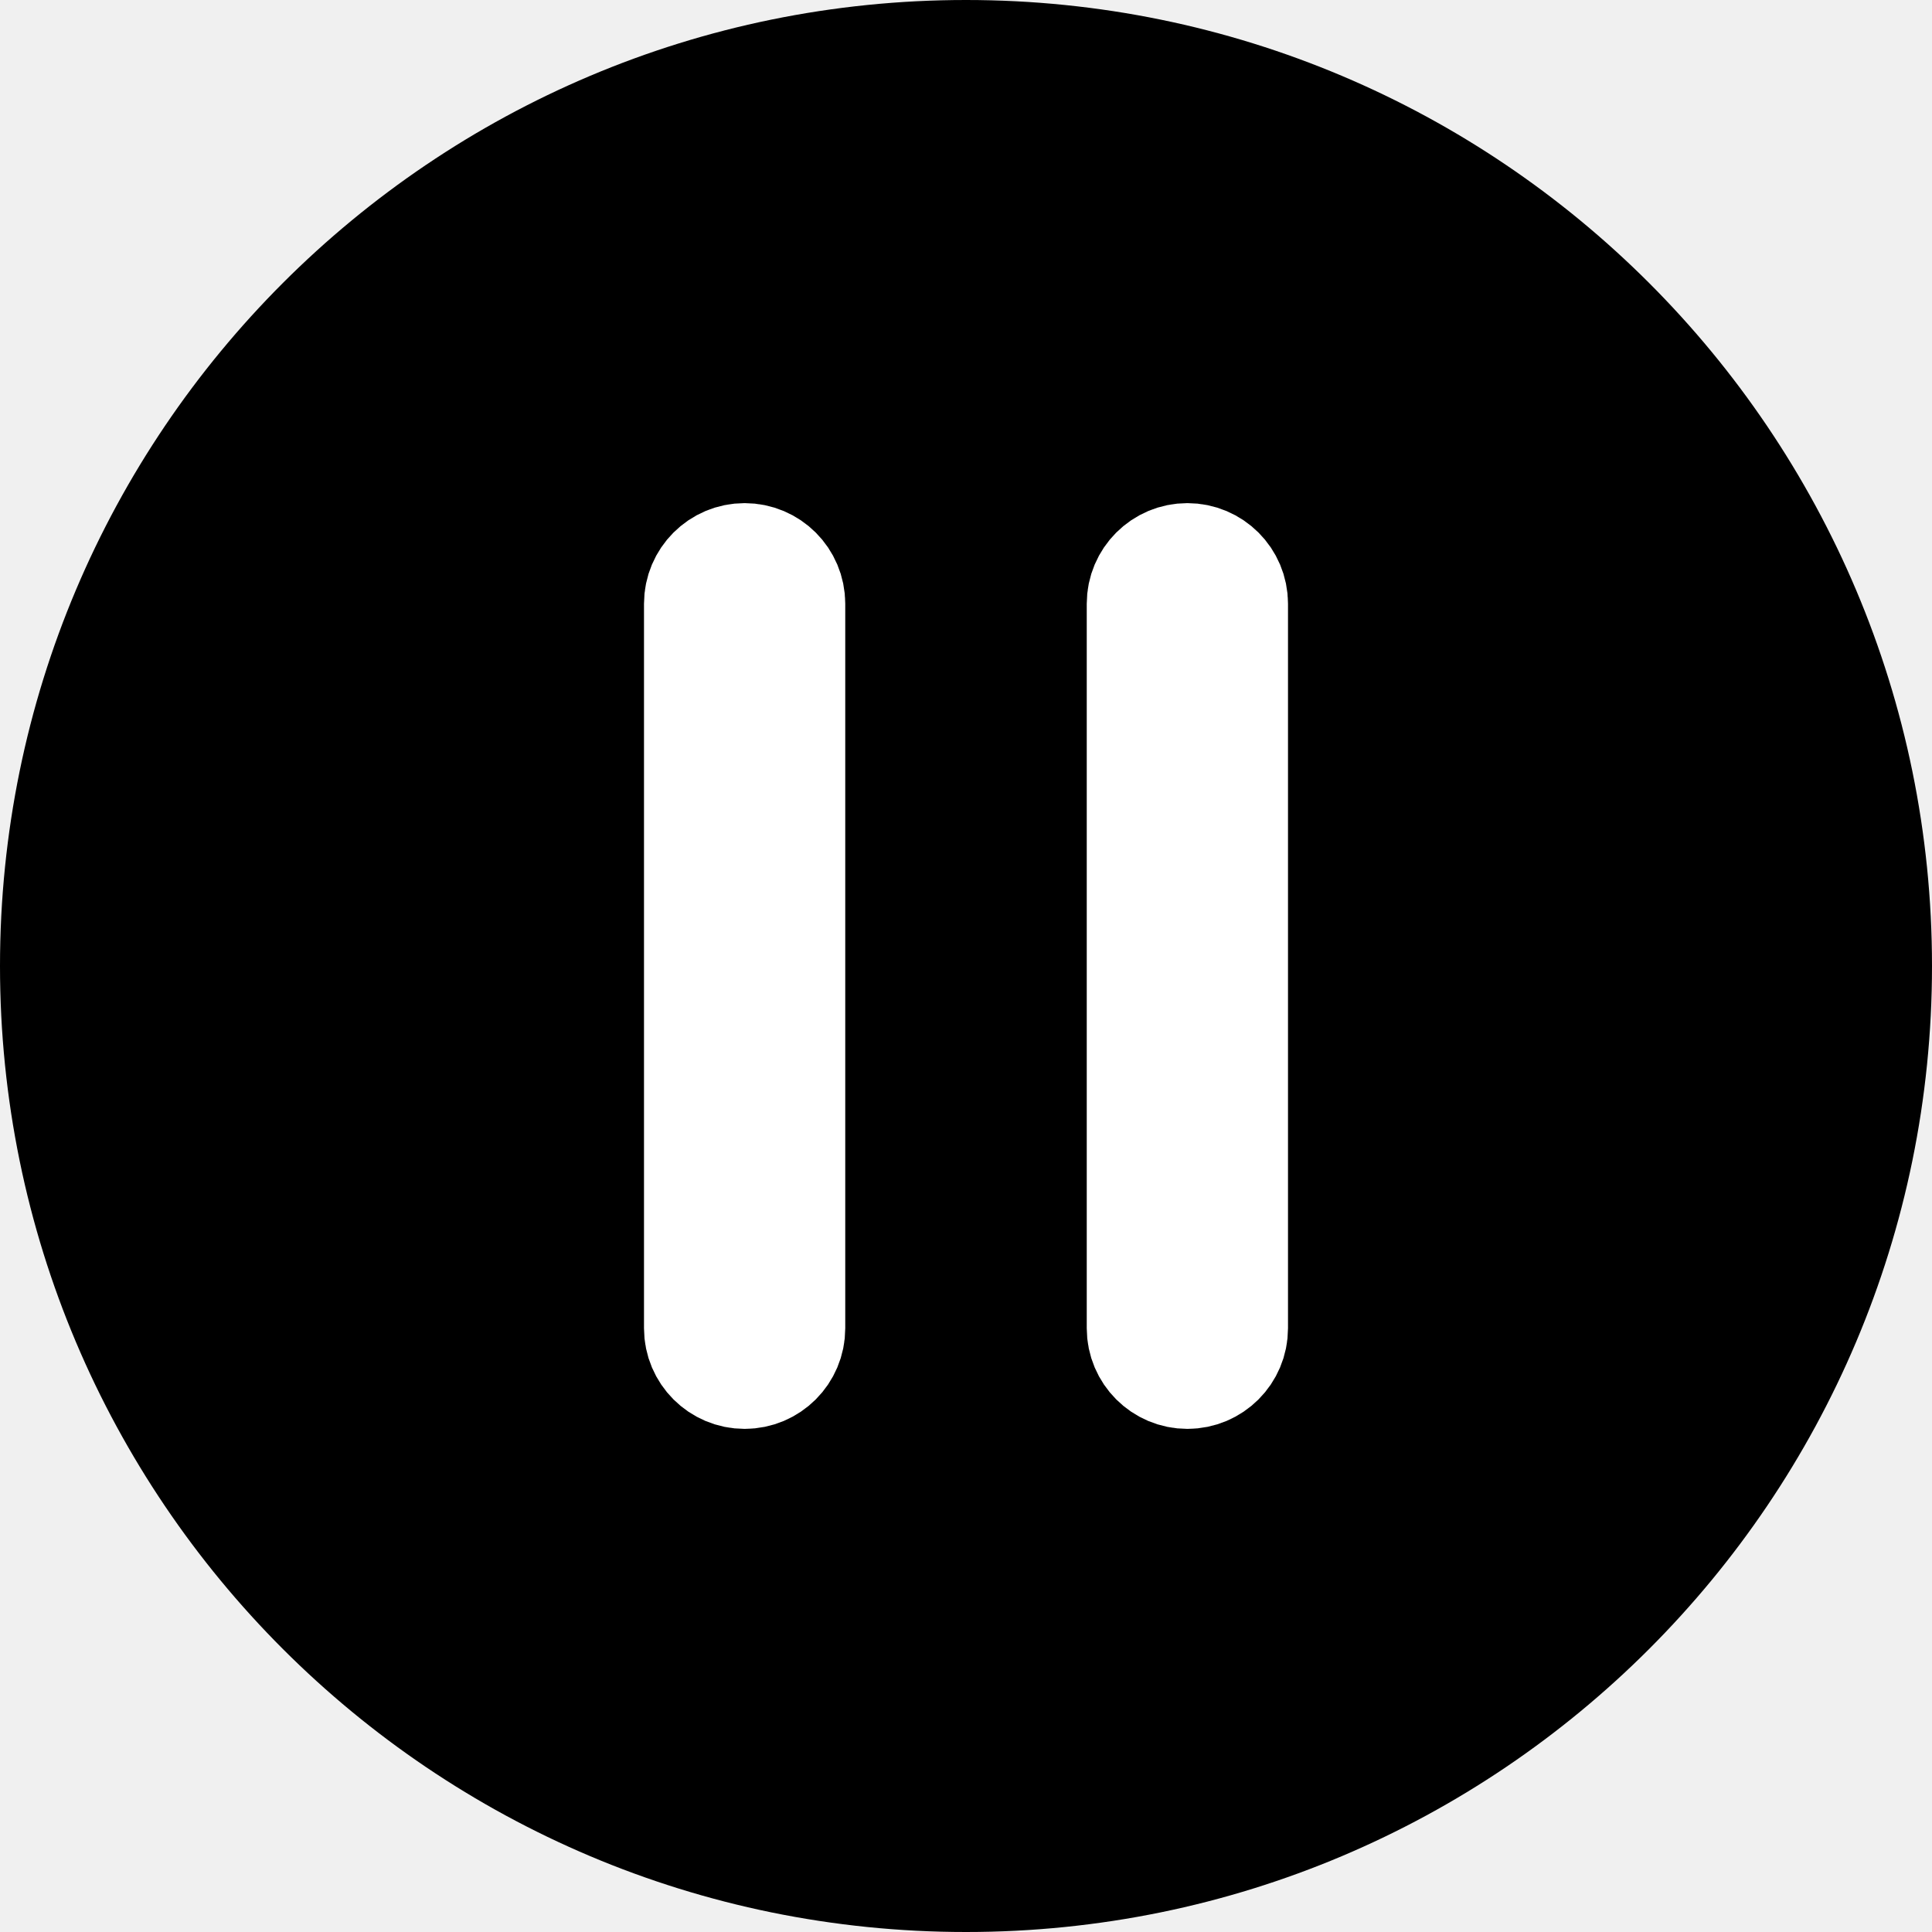
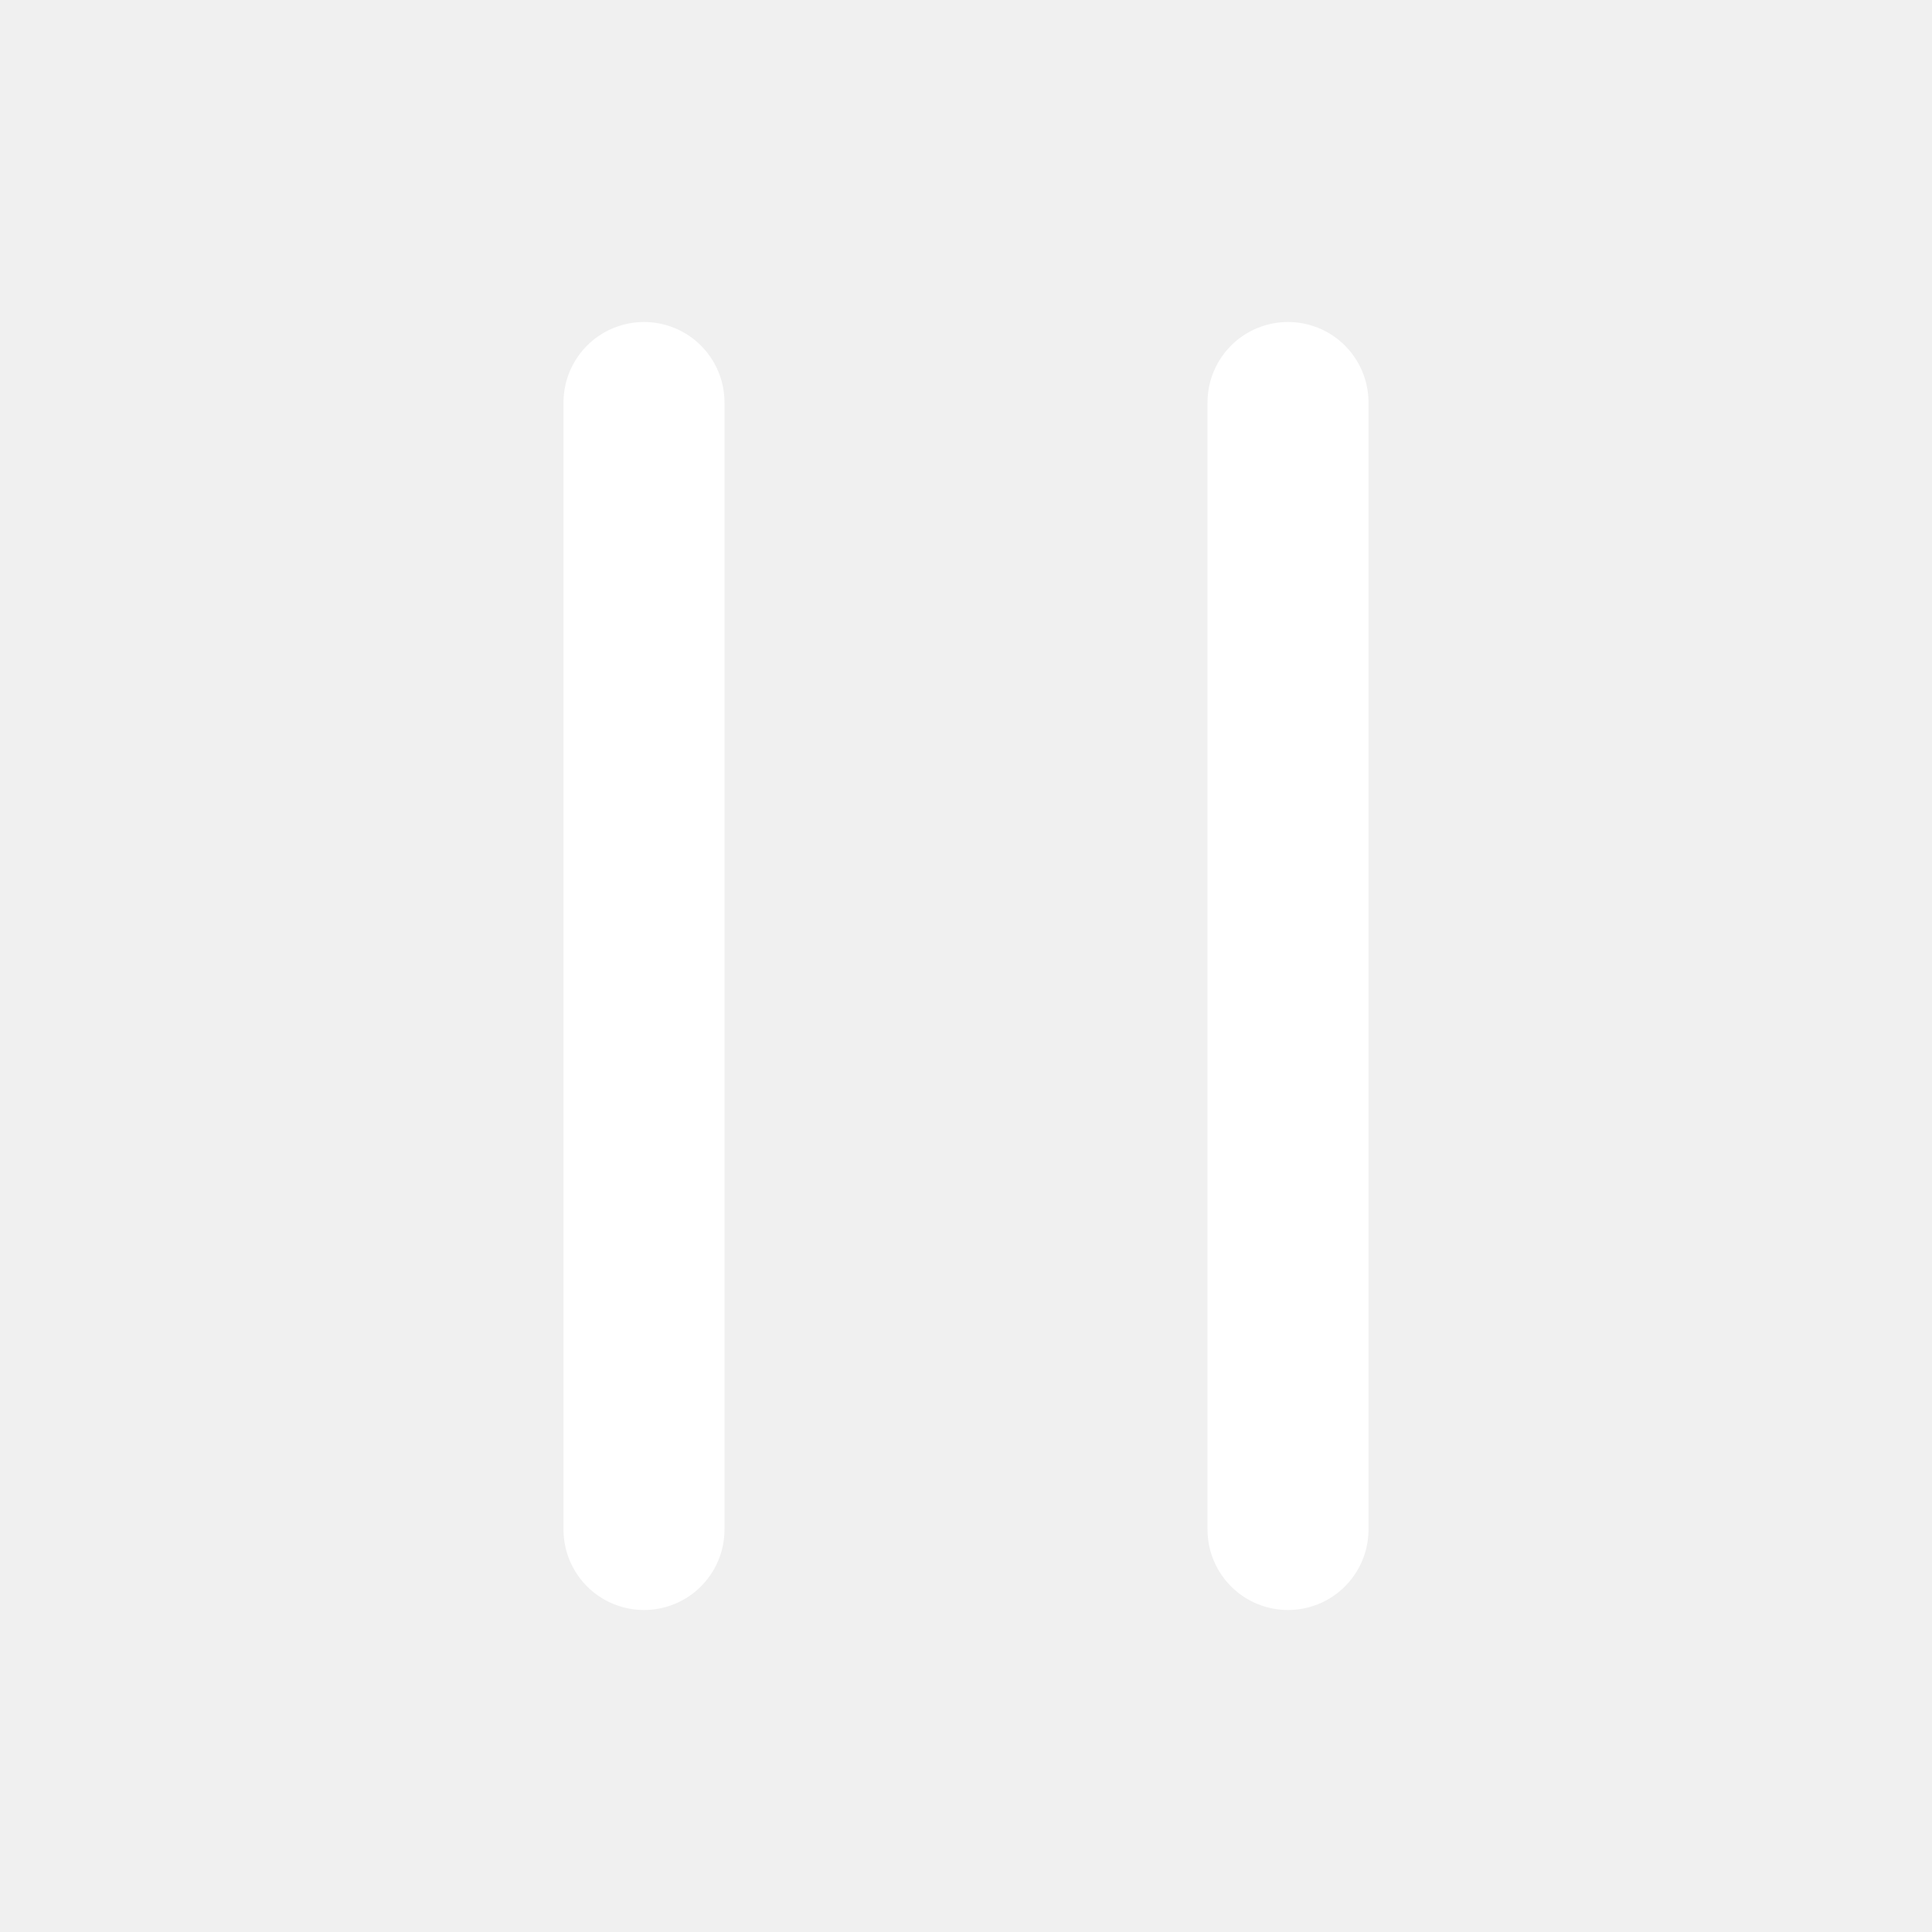
- <svg xmlns="http://www.w3.org/2000/svg" width="48" height="48" viewBox="0 0 48 48" version="1.1" id="svg1">
-   <defs id="defs1" />
-   <g id="layer1">
-     <ellipse style="fill:#ffffff;stroke:#ffffff;stroke-width:5;stroke-linecap:round;stroke-linejoin:round;paint-order:stroke fill markers" id="path1" cx="23.595" cy="17.707" rx="14.342" ry="10.725" />
-     <circle style="fill:#000000;fill-opacity:1;stroke:none;stroke-width:5;stroke-linecap:round;stroke-linejoin:round;paint-order:stroke fill markers" id="path2" cx="24" cy="24" r="24" />
-     <rect style="fill:#ffffff;fill-opacity:1;stroke:#ffffff;stroke-width:3;stroke-linecap:round;stroke-linejoin:round;stroke-dasharray:none;stroke-opacity:1;paint-order:stroke fill markers" id="rect7" width="2" height="20" x="17.5" y="14" ry="1" rx="1" />
-     <rect style="fill:#ffffff;fill-opacity:1;stroke:#ffffff;stroke-width:3;stroke-linecap:round;stroke-linejoin:round;stroke-dasharray:none;stroke-opacity:1;paint-order:stroke fill markers" id="rect7-4" width="2" height="20" x="28.5" y="14" ry="1" rx="1" />
-   </g>
+ <svg xmlns="http://www.w3.org/2000/svg" width="24" height="24" viewBox="0 0 24 24" fill="none">
+   <path d="M8 5V19M16 5V19" stroke="#FFFFFF" stroke-width="2" stroke-linecap="round" stroke-linejoin="round" />
</svg>
